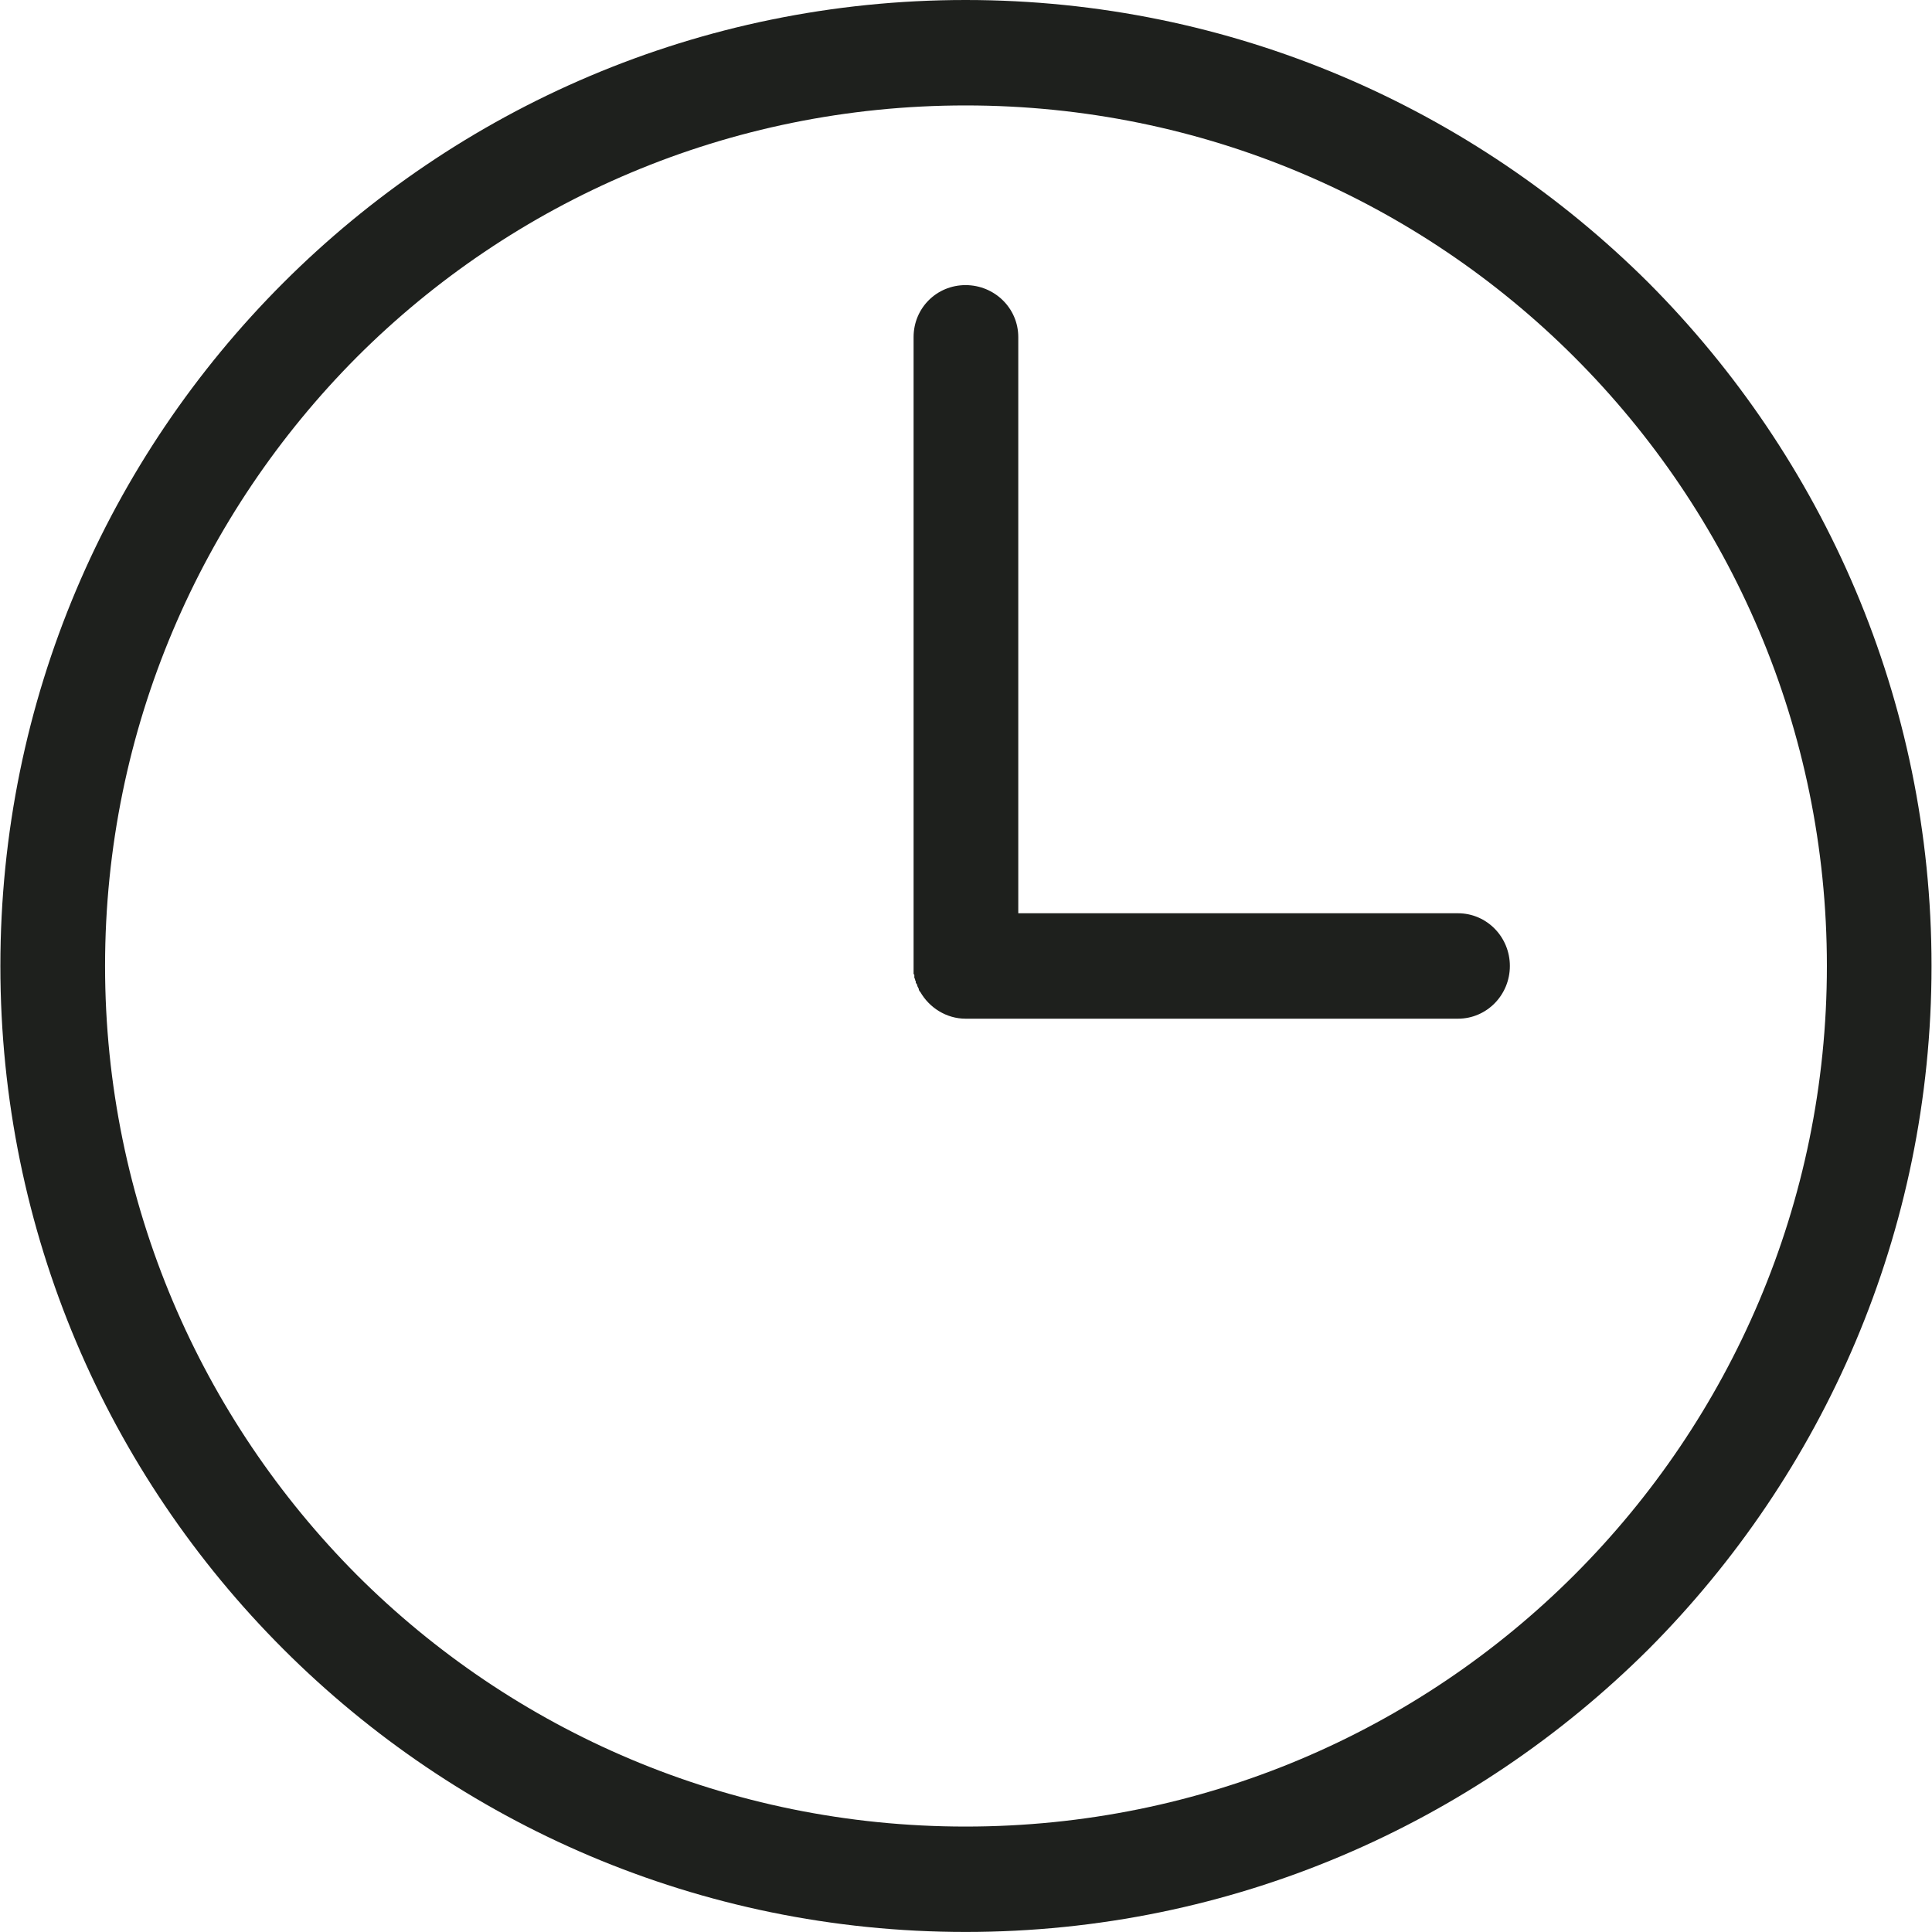
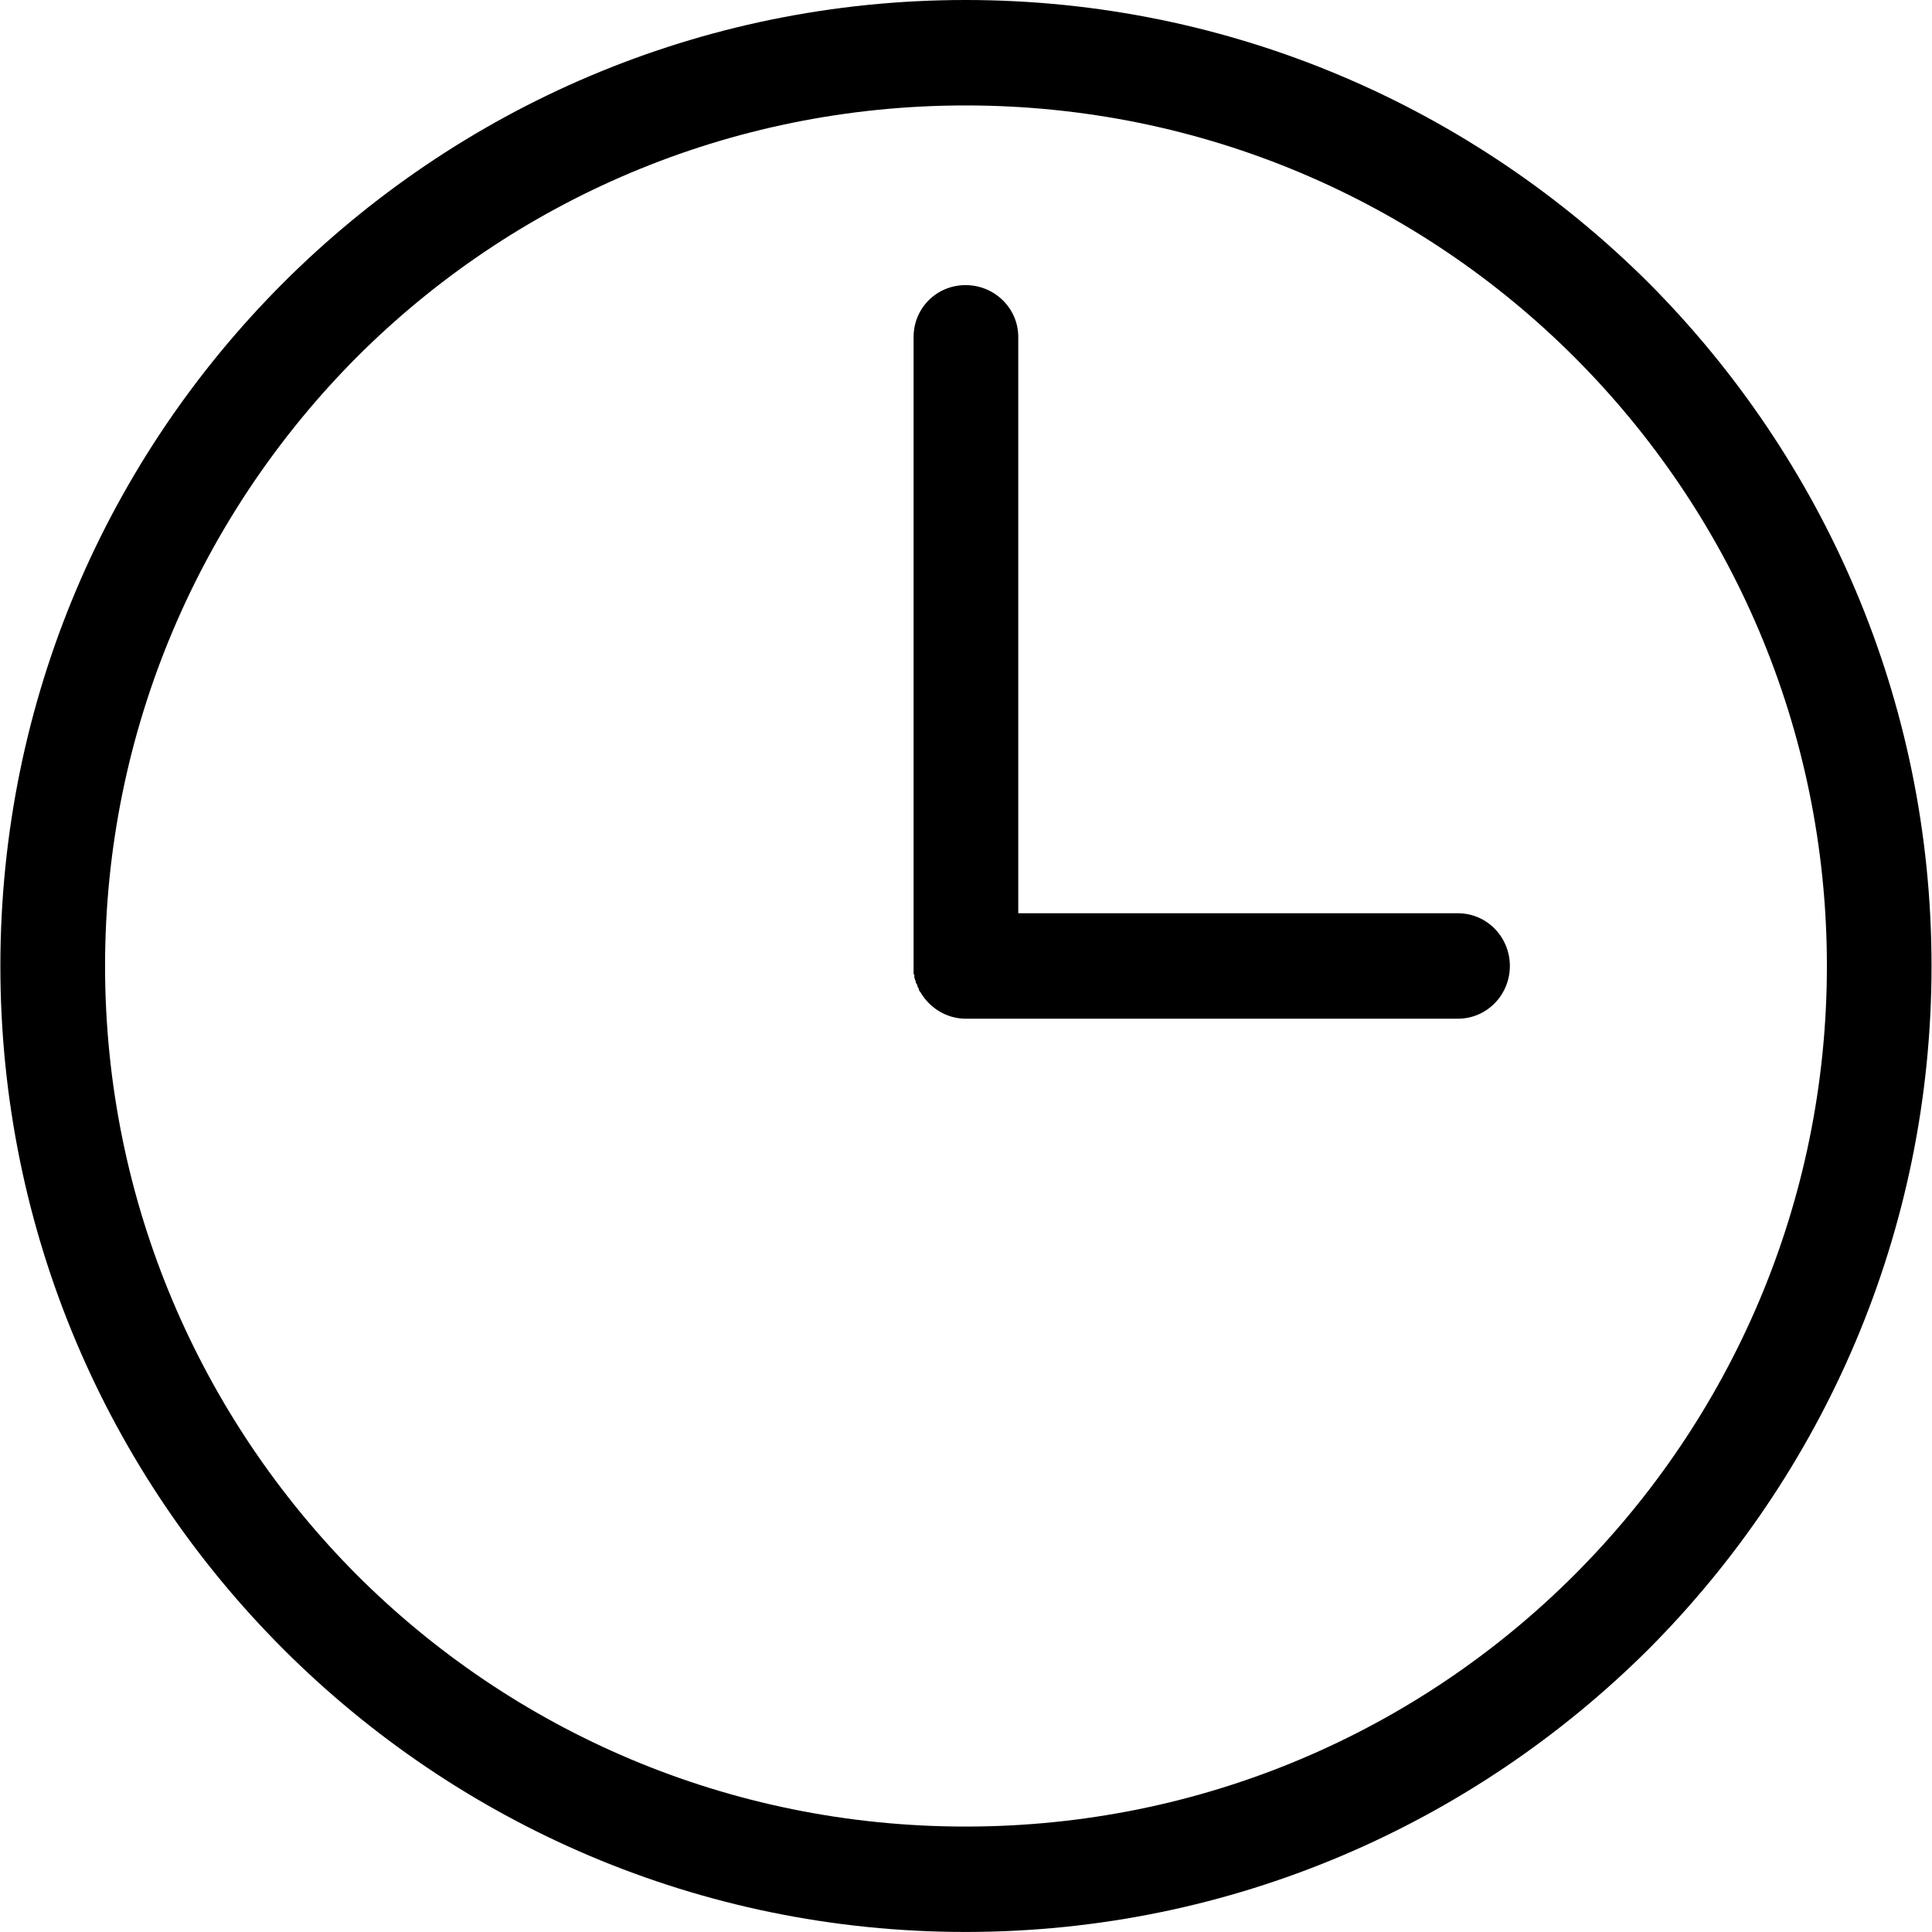
<svg xmlns="http://www.w3.org/2000/svg" version="1.1" id="Capa_1" x="0px" y="0px" viewBox="0 0 41.301 41.301" style="enable-background:new 0 0 41.301 41.301;" xml:space="preserve">
  <defs id="defs37" />
-   <path style="fill:#1E201D;" d="M20.642,0c5.698,0,10.857,2.317,14.602,6.047c3.73,3.746,6.047,8.905,6.047,14.603  c0,5.698-2.317,10.857-6.047,14.603c-3.746,3.73-8.904,6.047-14.602,6.047S9.786,38.983,6.056,35.253  C2.31,31.507,0.008,26.349,0.008,20.65c0-5.698,2.301-10.857,6.047-14.603C9.786,2.317,14.944,0,20.642,0L20.642,0z M31.166,19.523  c0.619,0,1.111,0.508,1.111,1.127c0,0.619-0.492,1.127-1.111,1.127H20.674h-0.032c-0.413,0-0.778-0.238-0.968-0.571l-0.016-0.016  l0,0l-0.016-0.032l0,0v-0.016l0,0l-0.016-0.032l0,0l-0.016-0.032l0,0v-0.016l0,0l-0.016-0.032l0,0l-0.016-0.016l0,0v-0.032l0,0  l-0.016-0.032l0,0v-0.016l0,0l-0.016-0.032l0,0v-0.032l0,0v-0.016v-0.016l-0.016-0.016l0,0v-0.032l0,0v-0.032l0,0V20.73l0,0v-0.016  l0,0v-0.032l0,0V20.65l0,0V7.206c0-0.619,0.492-1.111,1.111-1.111c0.619,0,1.127,0.492,1.127,1.111v12.317H31.166z M33.657,7.635  c-3.333-3.333-7.936-5.381-13.015-5.381S10.96,4.301,7.627,7.635C4.31,10.968,2.246,15.571,2.246,20.65  c0,5.079,2.063,9.682,5.381,13.016c3.333,3.333,7.936,5.381,13.015,5.381s9.682-2.048,13.015-5.381  c3.333-3.333,5.397-7.936,5.397-13.016C39.054,15.571,36.991,10.968,33.657,7.635L33.657,7.635z" id="path2" />
+   <path style="fill:#000000;" d="M20.642,0c5.698,0,10.857,2.317,14.602,6.047c3.73,3.746,6.047,8.905,6.047,14.603  c0,5.698-2.317,10.857-6.047,14.603c-3.746,3.73-8.904,6.047-14.602,6.047S9.786,38.983,6.056,35.253  C2.31,31.507,0.008,26.349,0.008,20.65c0-5.698,2.301-10.857,6.047-14.603C9.786,2.317,14.944,0,20.642,0L20.642,0z M31.166,19.523  c0.619,0,1.111,0.508,1.111,1.127c0,0.619-0.492,1.127-1.111,1.127H20.674h-0.032c-0.413,0-0.778-0.238-0.968-0.571l-0.016-0.016  l0,0l-0.016-0.032l0,0v-0.016l0,0l-0.016-0.032l0,0l-0.016-0.032l0,0v-0.016l0,0l-0.016-0.032l0,0l-0.016-0.016l0,0v-0.032l0,0  l-0.016-0.032l0,0v-0.016l0,0l-0.016-0.032l0,0v-0.032l0,0v-0.016v-0.016l-0.016-0.016l0,0v-0.032l0,0v-0.032l0,0V20.73l0,0v-0.016  l0,0v-0.032l0,0V20.65l0,0V7.206c0-0.619,0.492-1.111,1.111-1.111c0.619,0,1.127,0.492,1.127,1.111v12.317H31.166z M33.657,7.635  c-3.333-3.333-7.936-5.381-13.015-5.381S10.96,4.301,7.627,7.635C4.31,10.968,2.246,15.571,2.246,20.65  c0,5.079,2.063,9.682,5.381,13.016c3.333,3.333,7.936,5.381,13.015,5.381s9.682-2.048,13.015-5.381  c3.333-3.333,5.397-7.936,5.397-13.016C39.054,15.571,36.991,10.968,33.657,7.635L33.657,7.635z" id="path2" />
  <g id="g4">
</g>
  <g id="g6">
</g>
  <g id="g8">
</g>
  <g id="g10">
</g>
  <g id="g12">
</g>
  <g id="g14">
</g>
  <g id="g16">
</g>
  <g id="g18">
</g>
  <g id="g20">
</g>
  <g id="g22">
</g>
  <g id="g24">
</g>
  <g id="g26">
</g>
  <g id="g28">
</g>
  <g id="g30">
</g>
  <g id="g32">
</g>
</svg>
